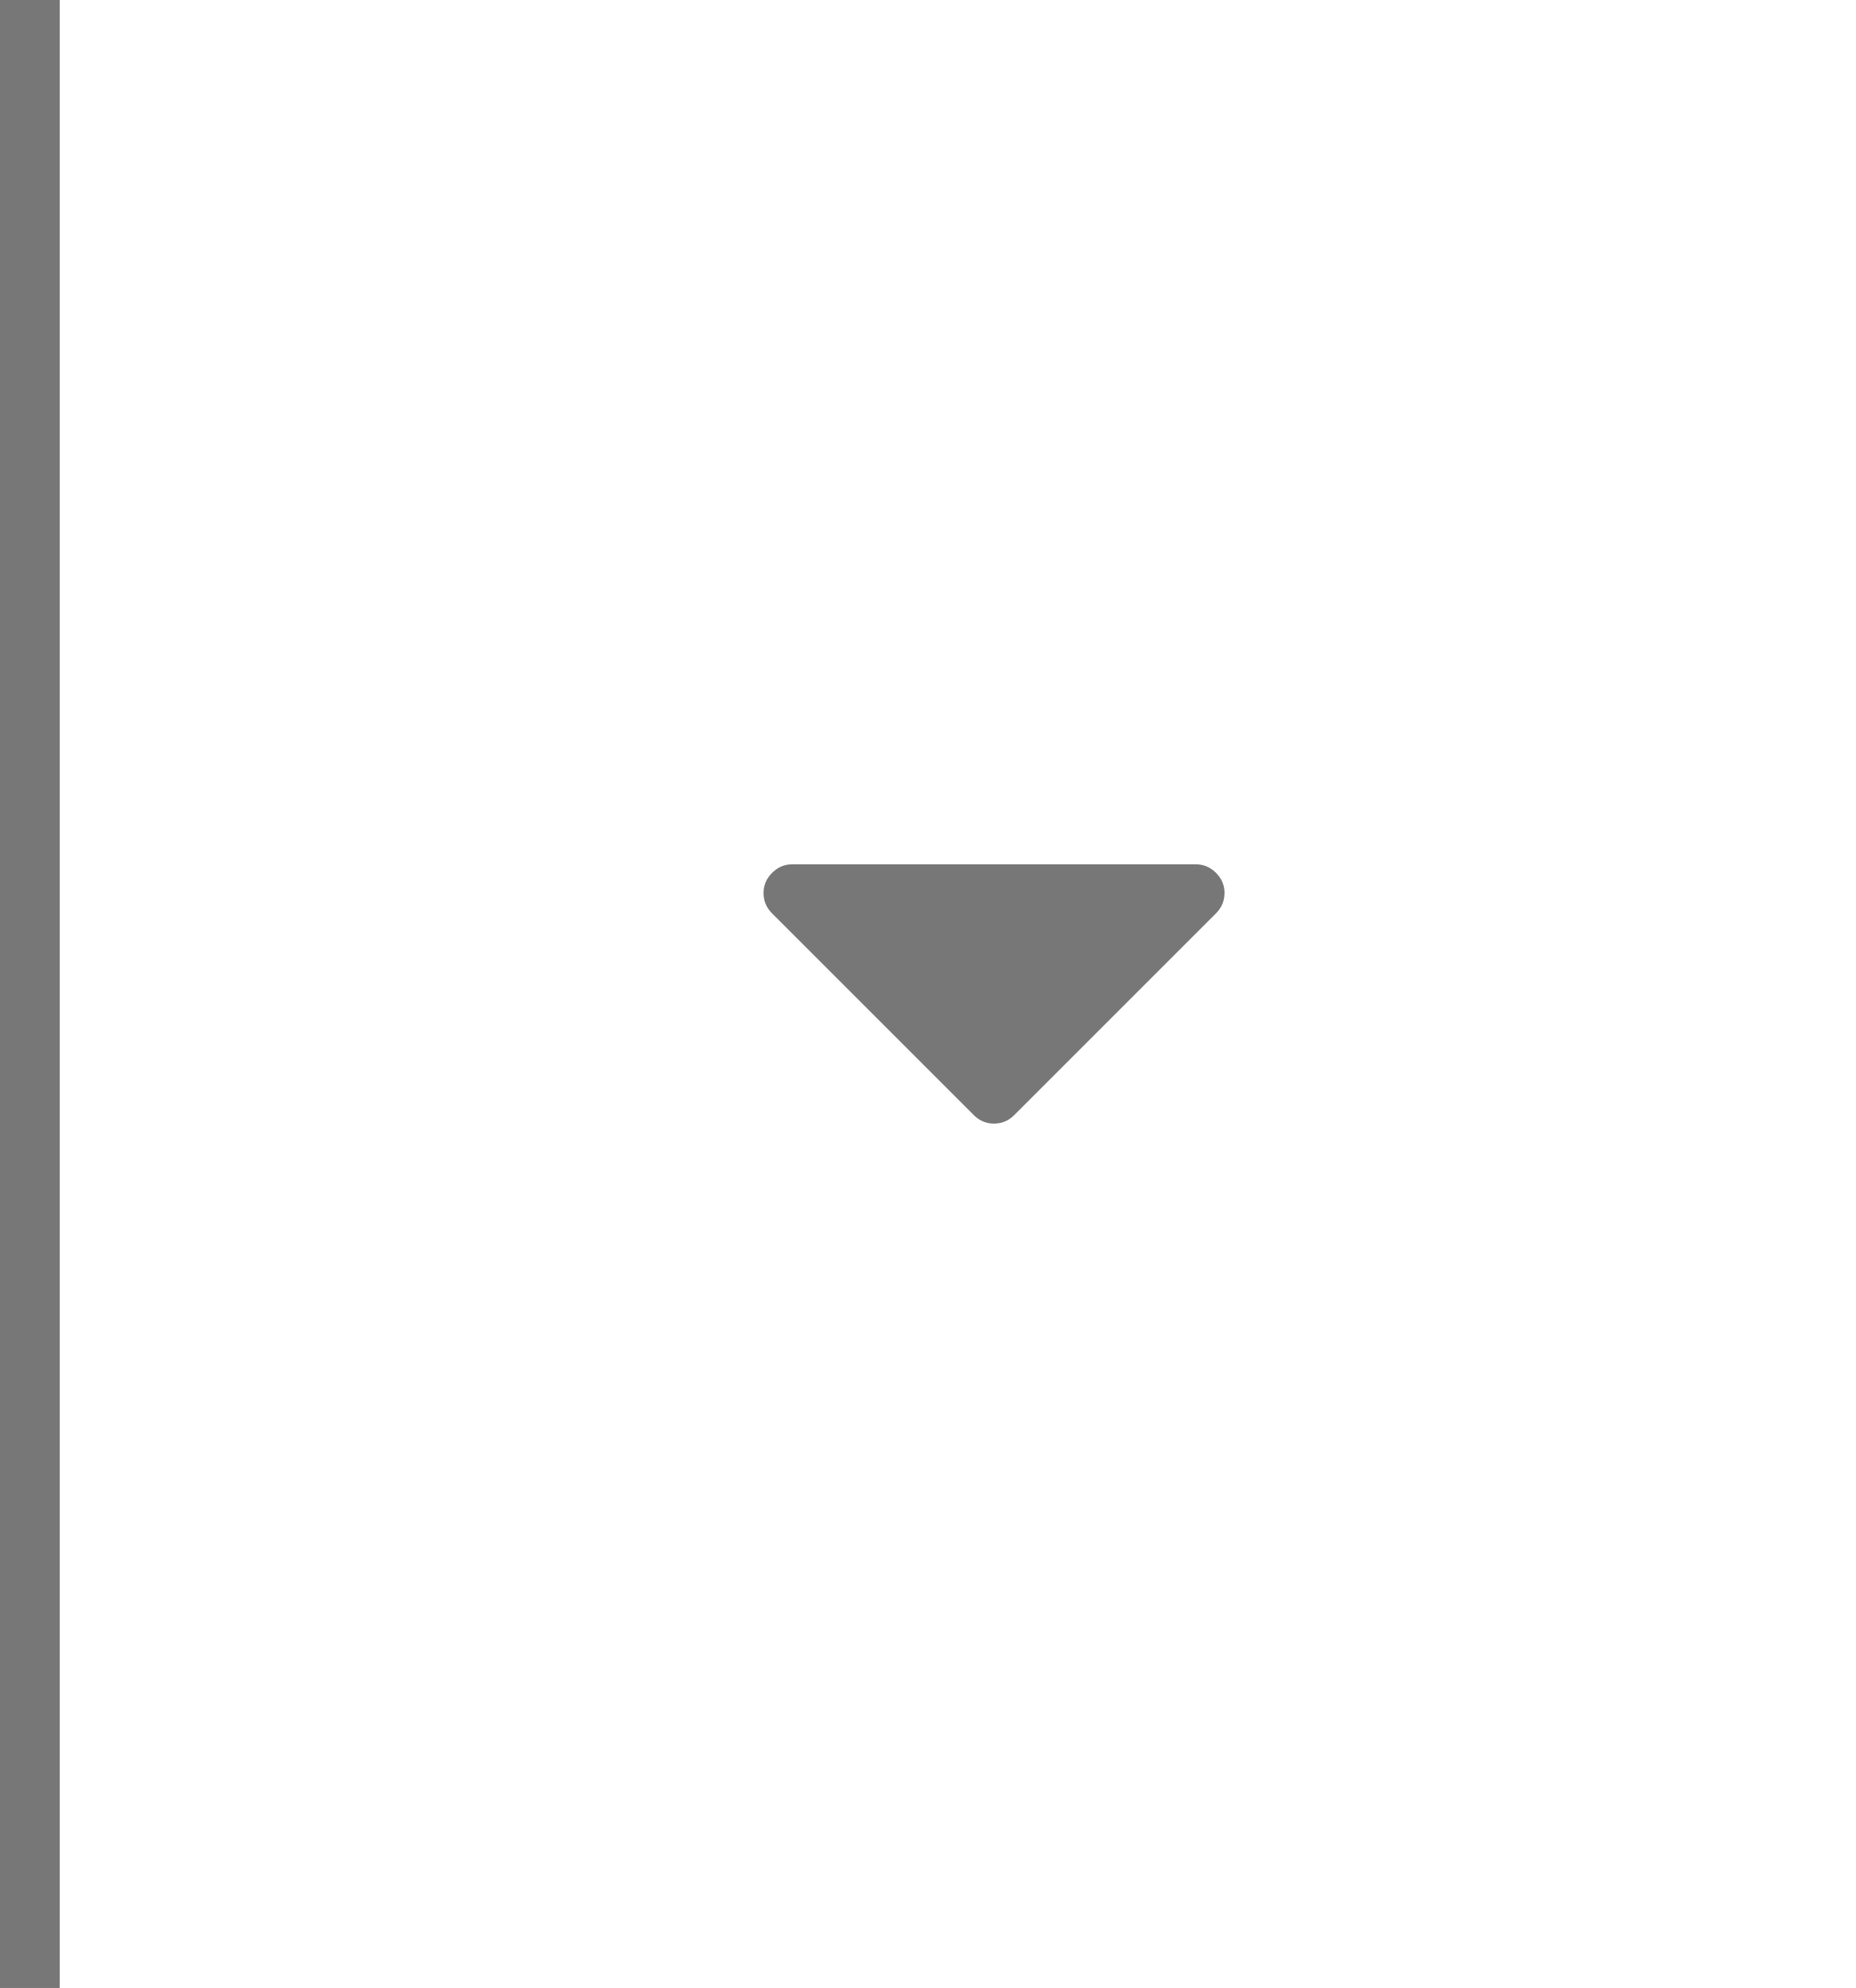
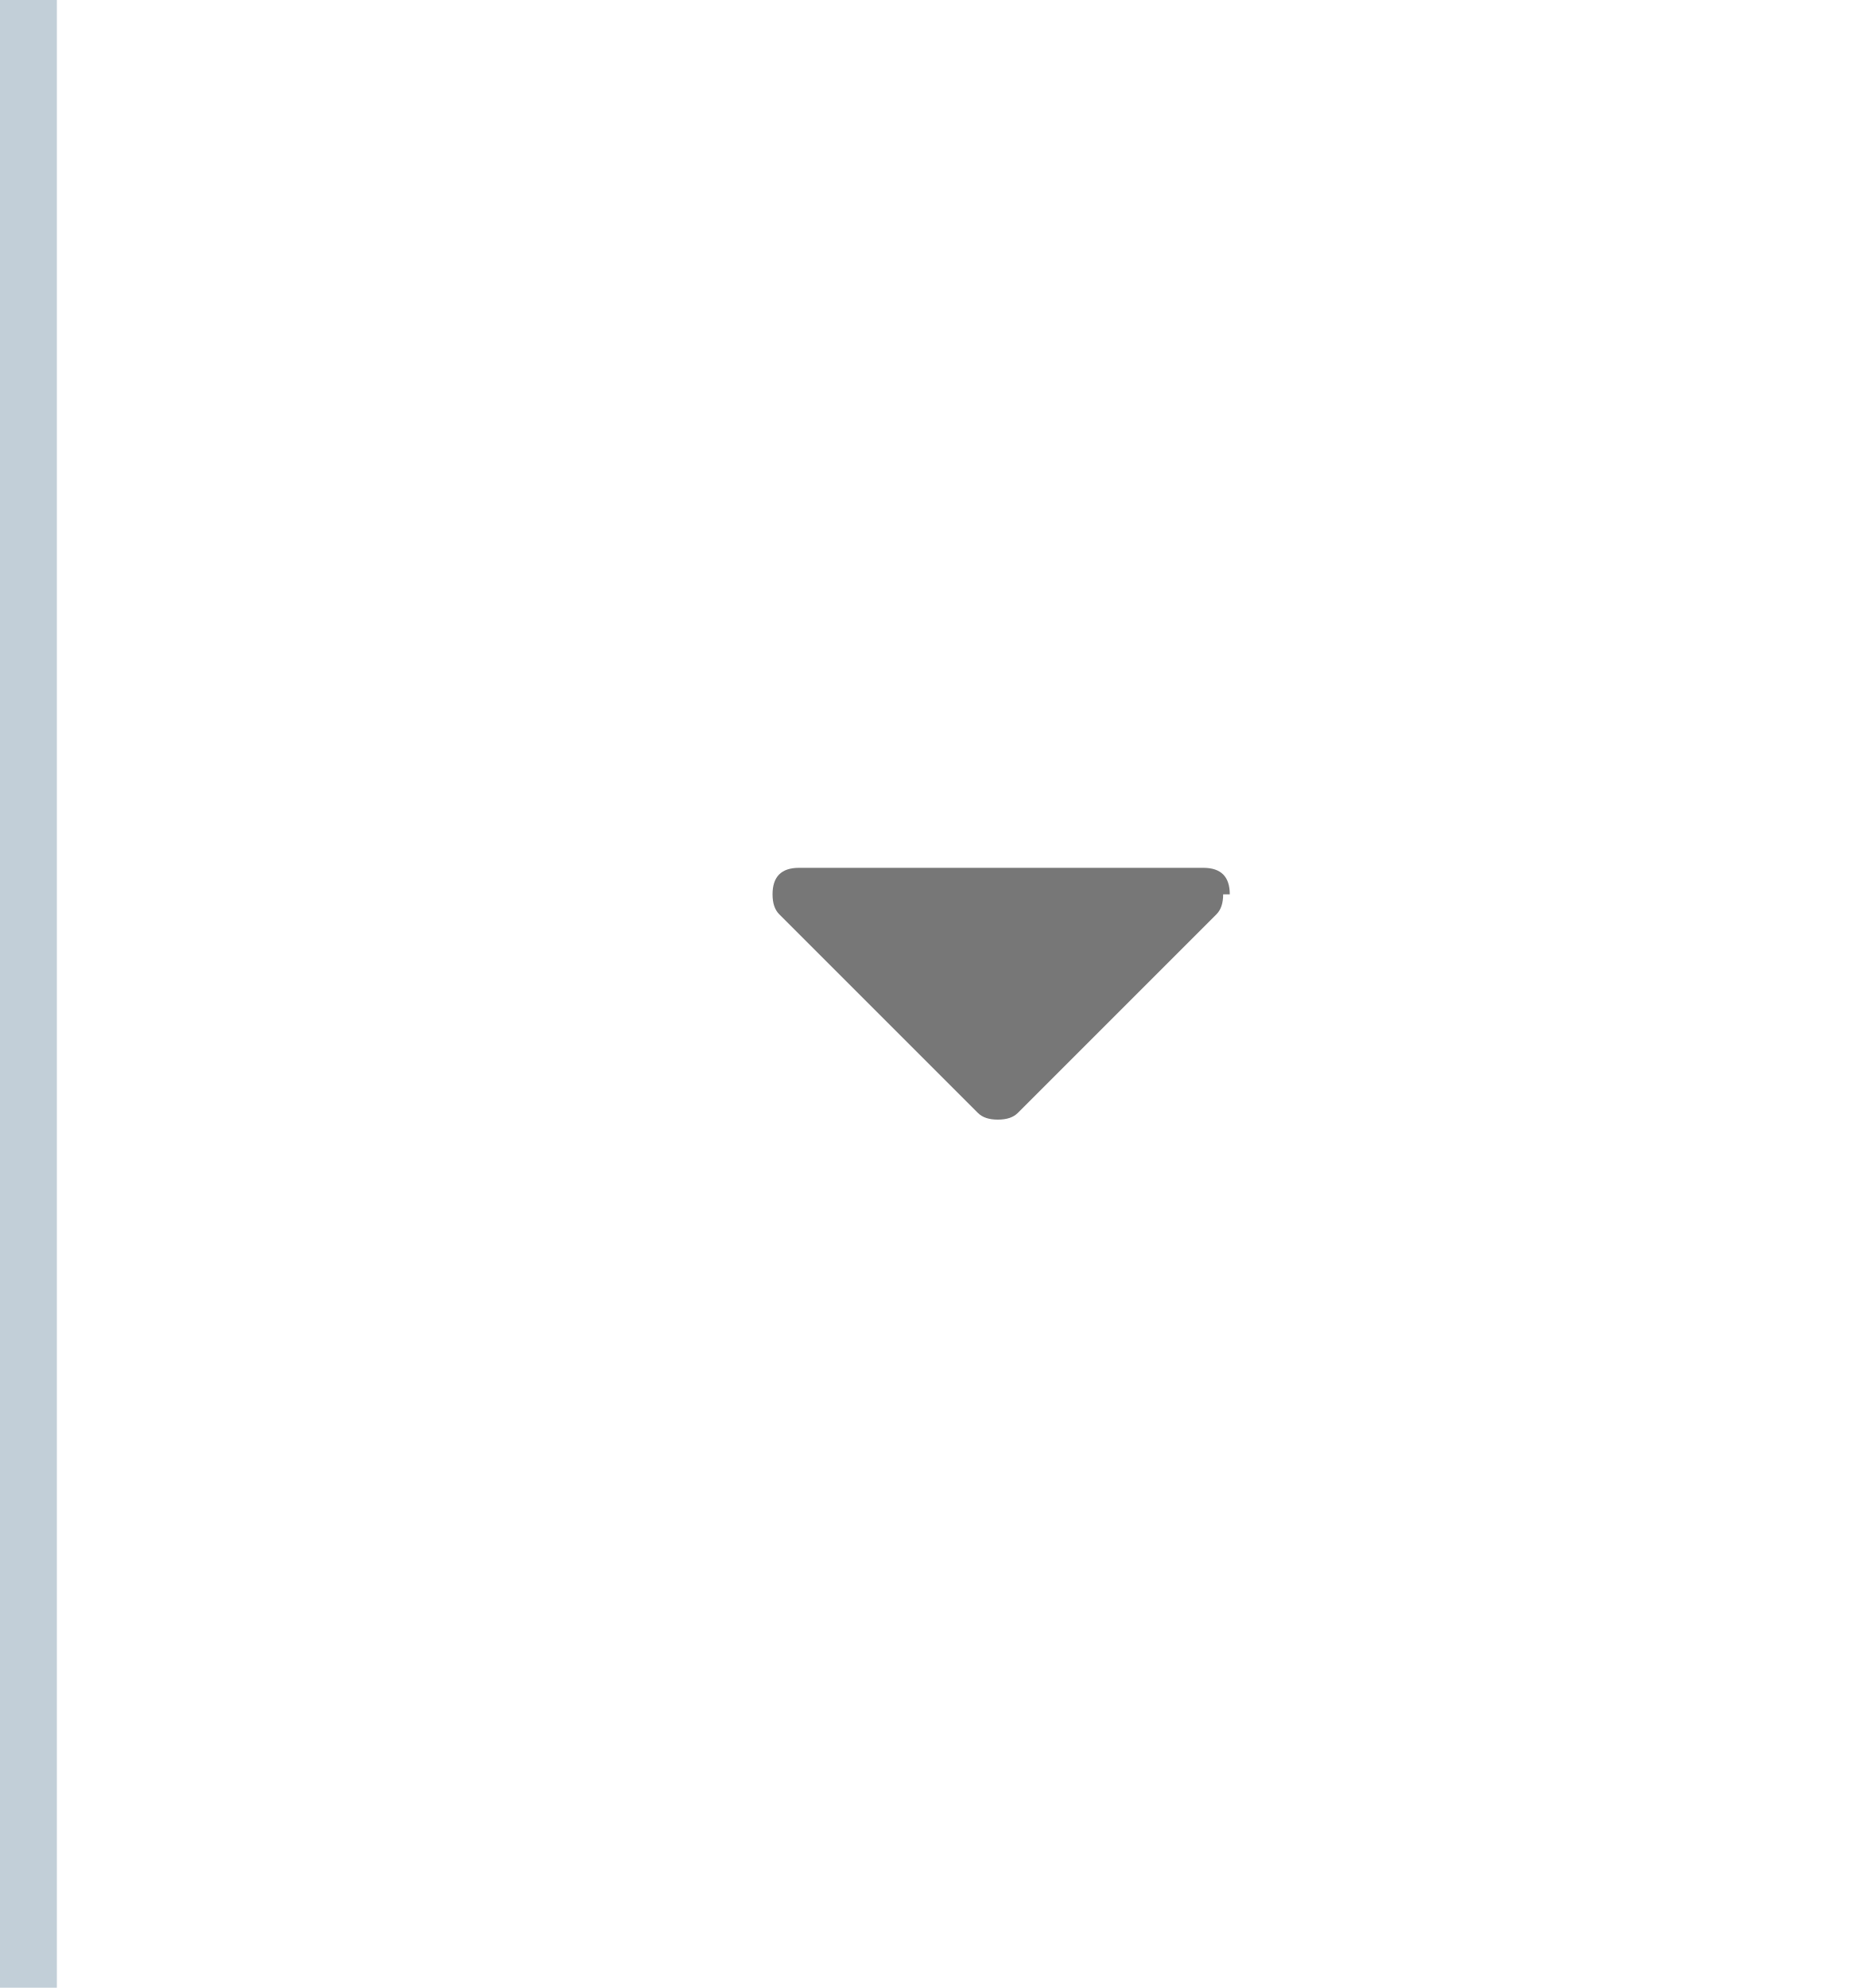
- <svg xmlns="http://www.w3.org/2000/svg" width="28" height="30" viewBox="0 0 28 30" id="svg2" version="1.1">
-   <defs id="defs4" />
-   <g id="layer2" transform="translate(-300.4419,-142.4042)" display="inline" />
-   <g id="layer1" transform="translate(-300.4419,-142.4042)">
-     <path id="path3386" d="m318.92 155.882q0 0.177-0.129 0.306l-3.043 3.043q-0.129 0.129-0.306 0.129-0.177 0-0.306-0.129l-3.043-3.043q-0.129-0.129-0.129-0.306 0-0.177 0.129-0.306 0.129-0.129 0.306-0.129l6.087 0q0.177 0 0.306 0.129 0.129 0.129 0.129 0.306z" style="fill-opacity:1;fill:#777" />
-     <path d="m300.842 142.404 0 30" id="path3405" style="fill:none;stroke-linecap:butt;stroke-linejoin:miter;stroke-opacity:1;stroke-width:1.003;stroke:#777" />
+ <svg xmlns="http://www.w3.org/2000/svg" width="28" height="30" viewBox="0 0 28 30" version="1.1">
+   <g transform="translate(-300.4419,-142.4042)" display="inline" />
+   <g transform="translate(-300.4419,-142.4042)">
+     <path d="m318.9 155.9q0 0.2-0.1 0.3l-3 3q-0.1 0.1-0.3 0.1-0.2 0-0.3-0.1l-3-3q-0.1-0.1-0.1-0.3 0-0.2 0.1-0.3 0.1-0.1 0.3-0.1l6.1 0q0.2 0 0.3 0.1 0.1 0.1 0.1 0.3z" fill="#777" />
+     <path d="m300.8 142.4 0 30" style="fill:none;stroke-width:1;stroke:#C2CFD8" />
  </g>
</svg>
